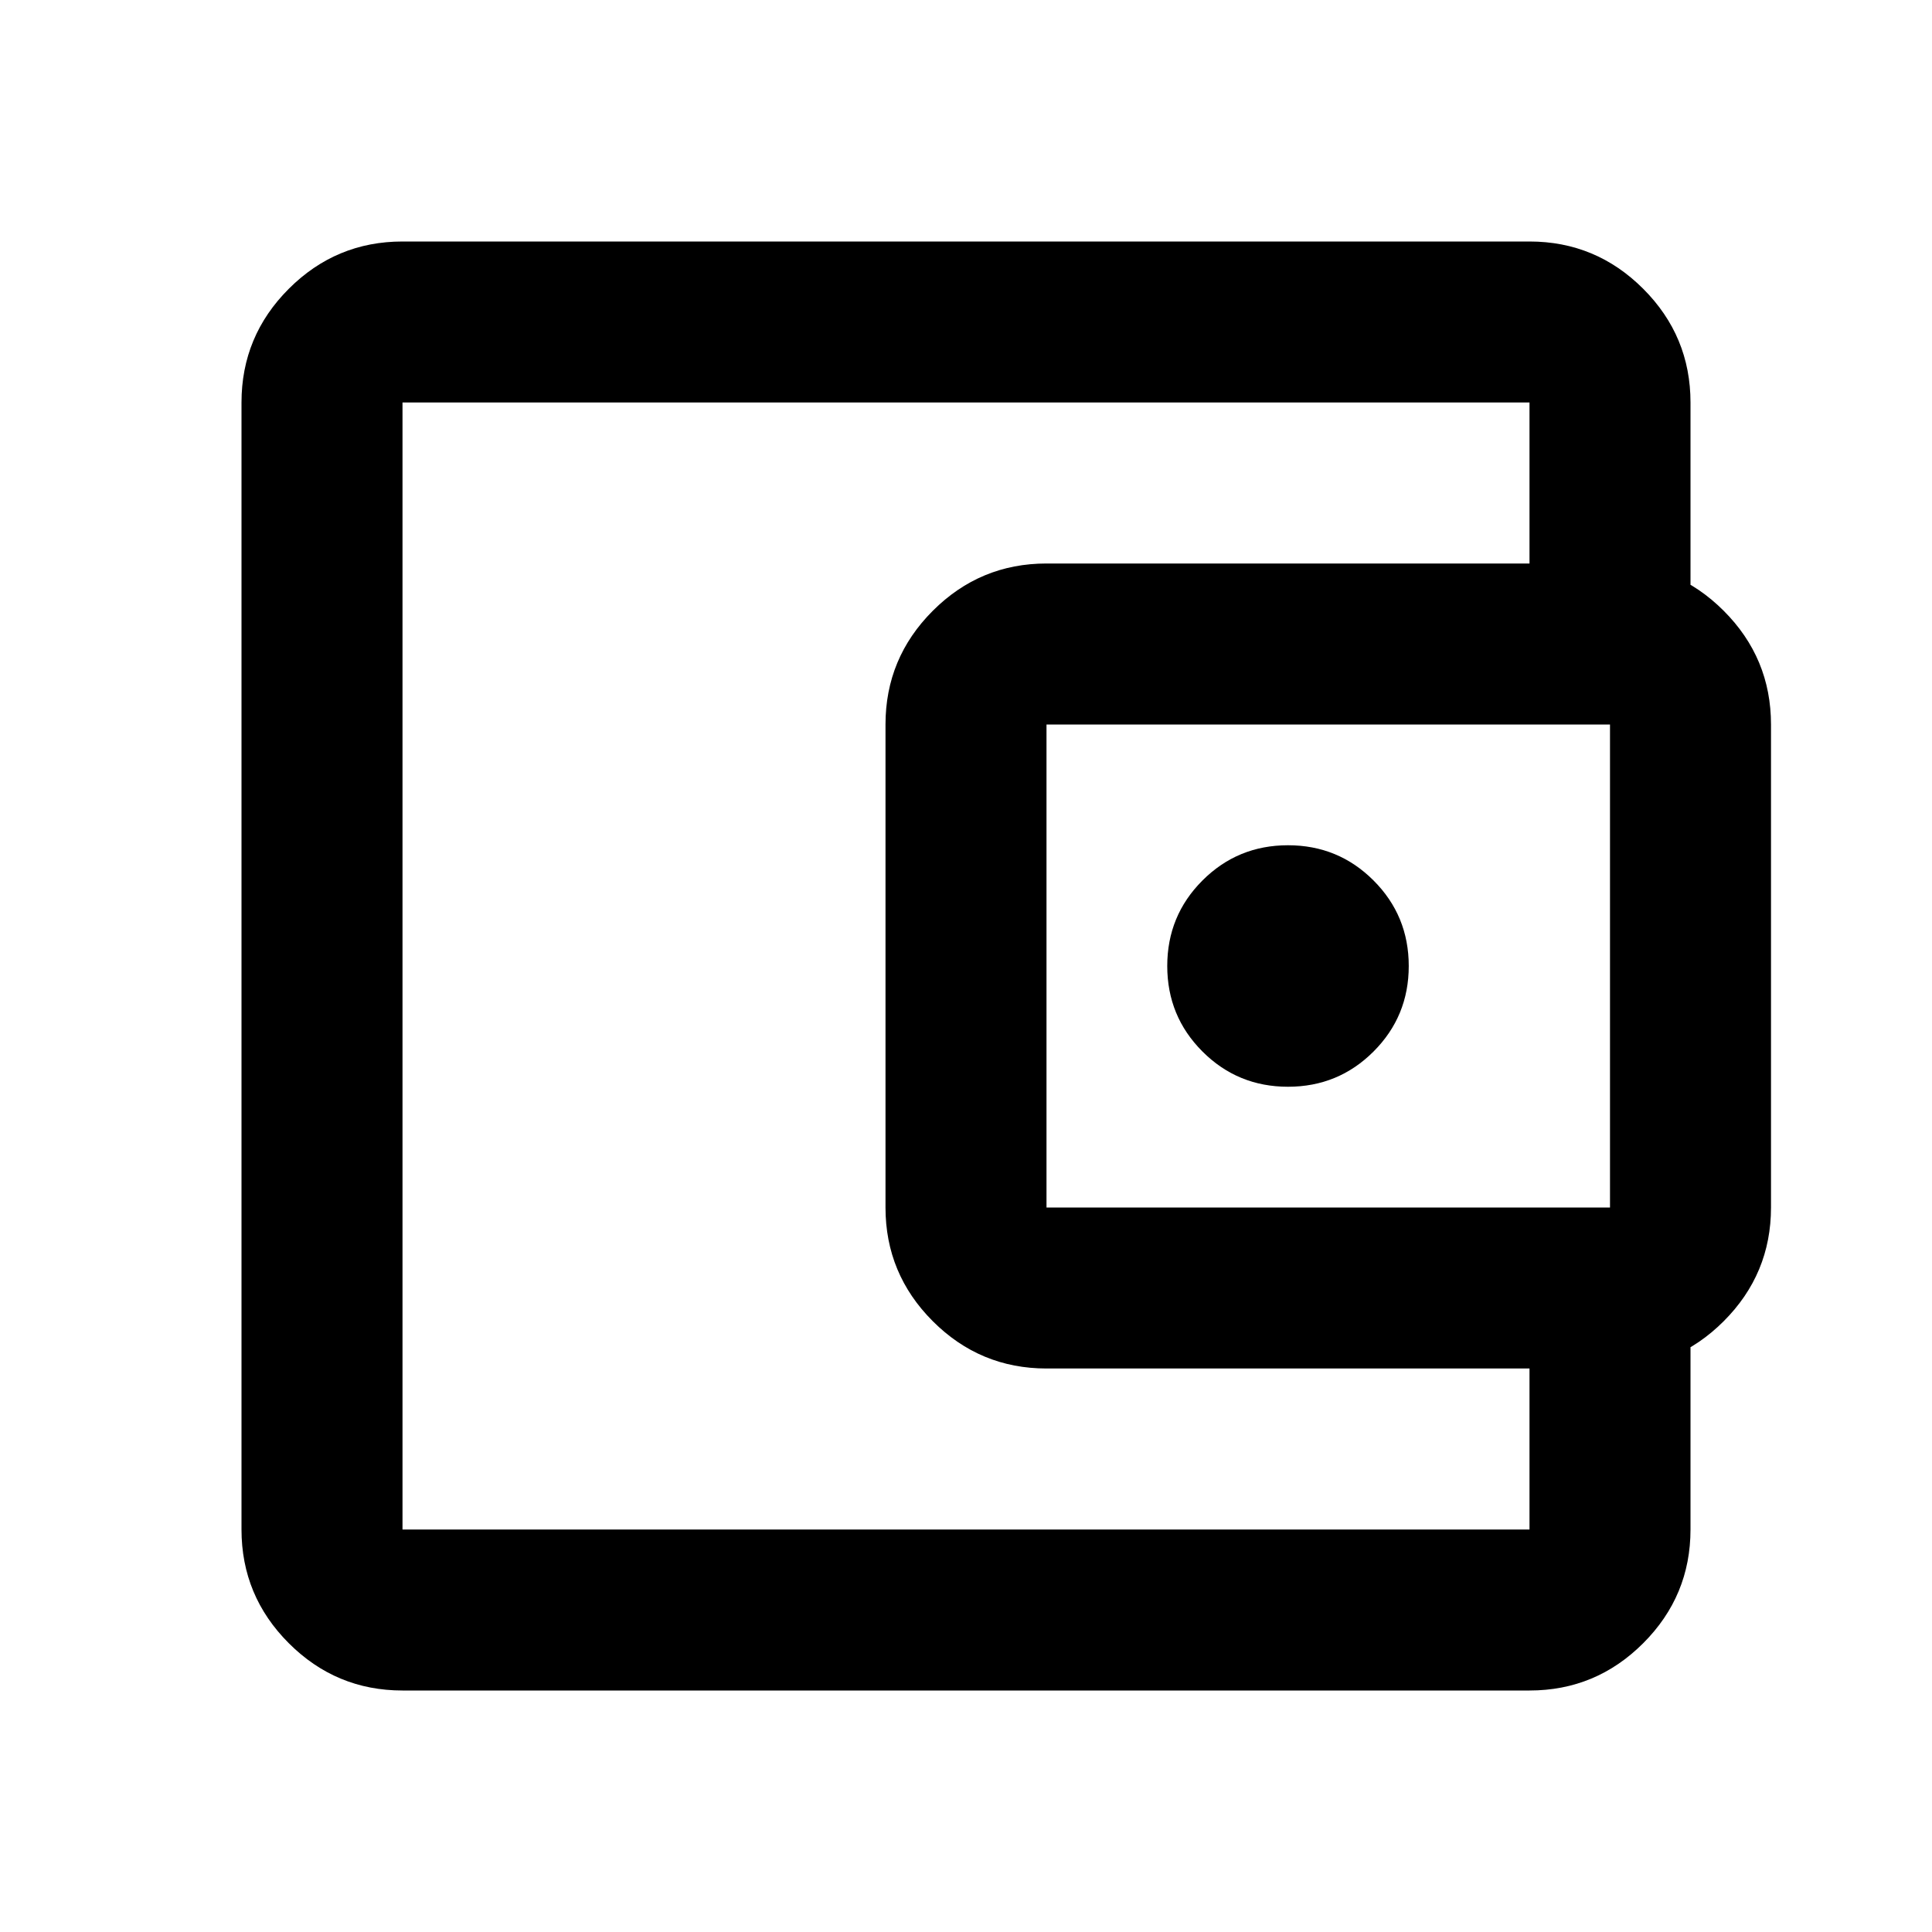
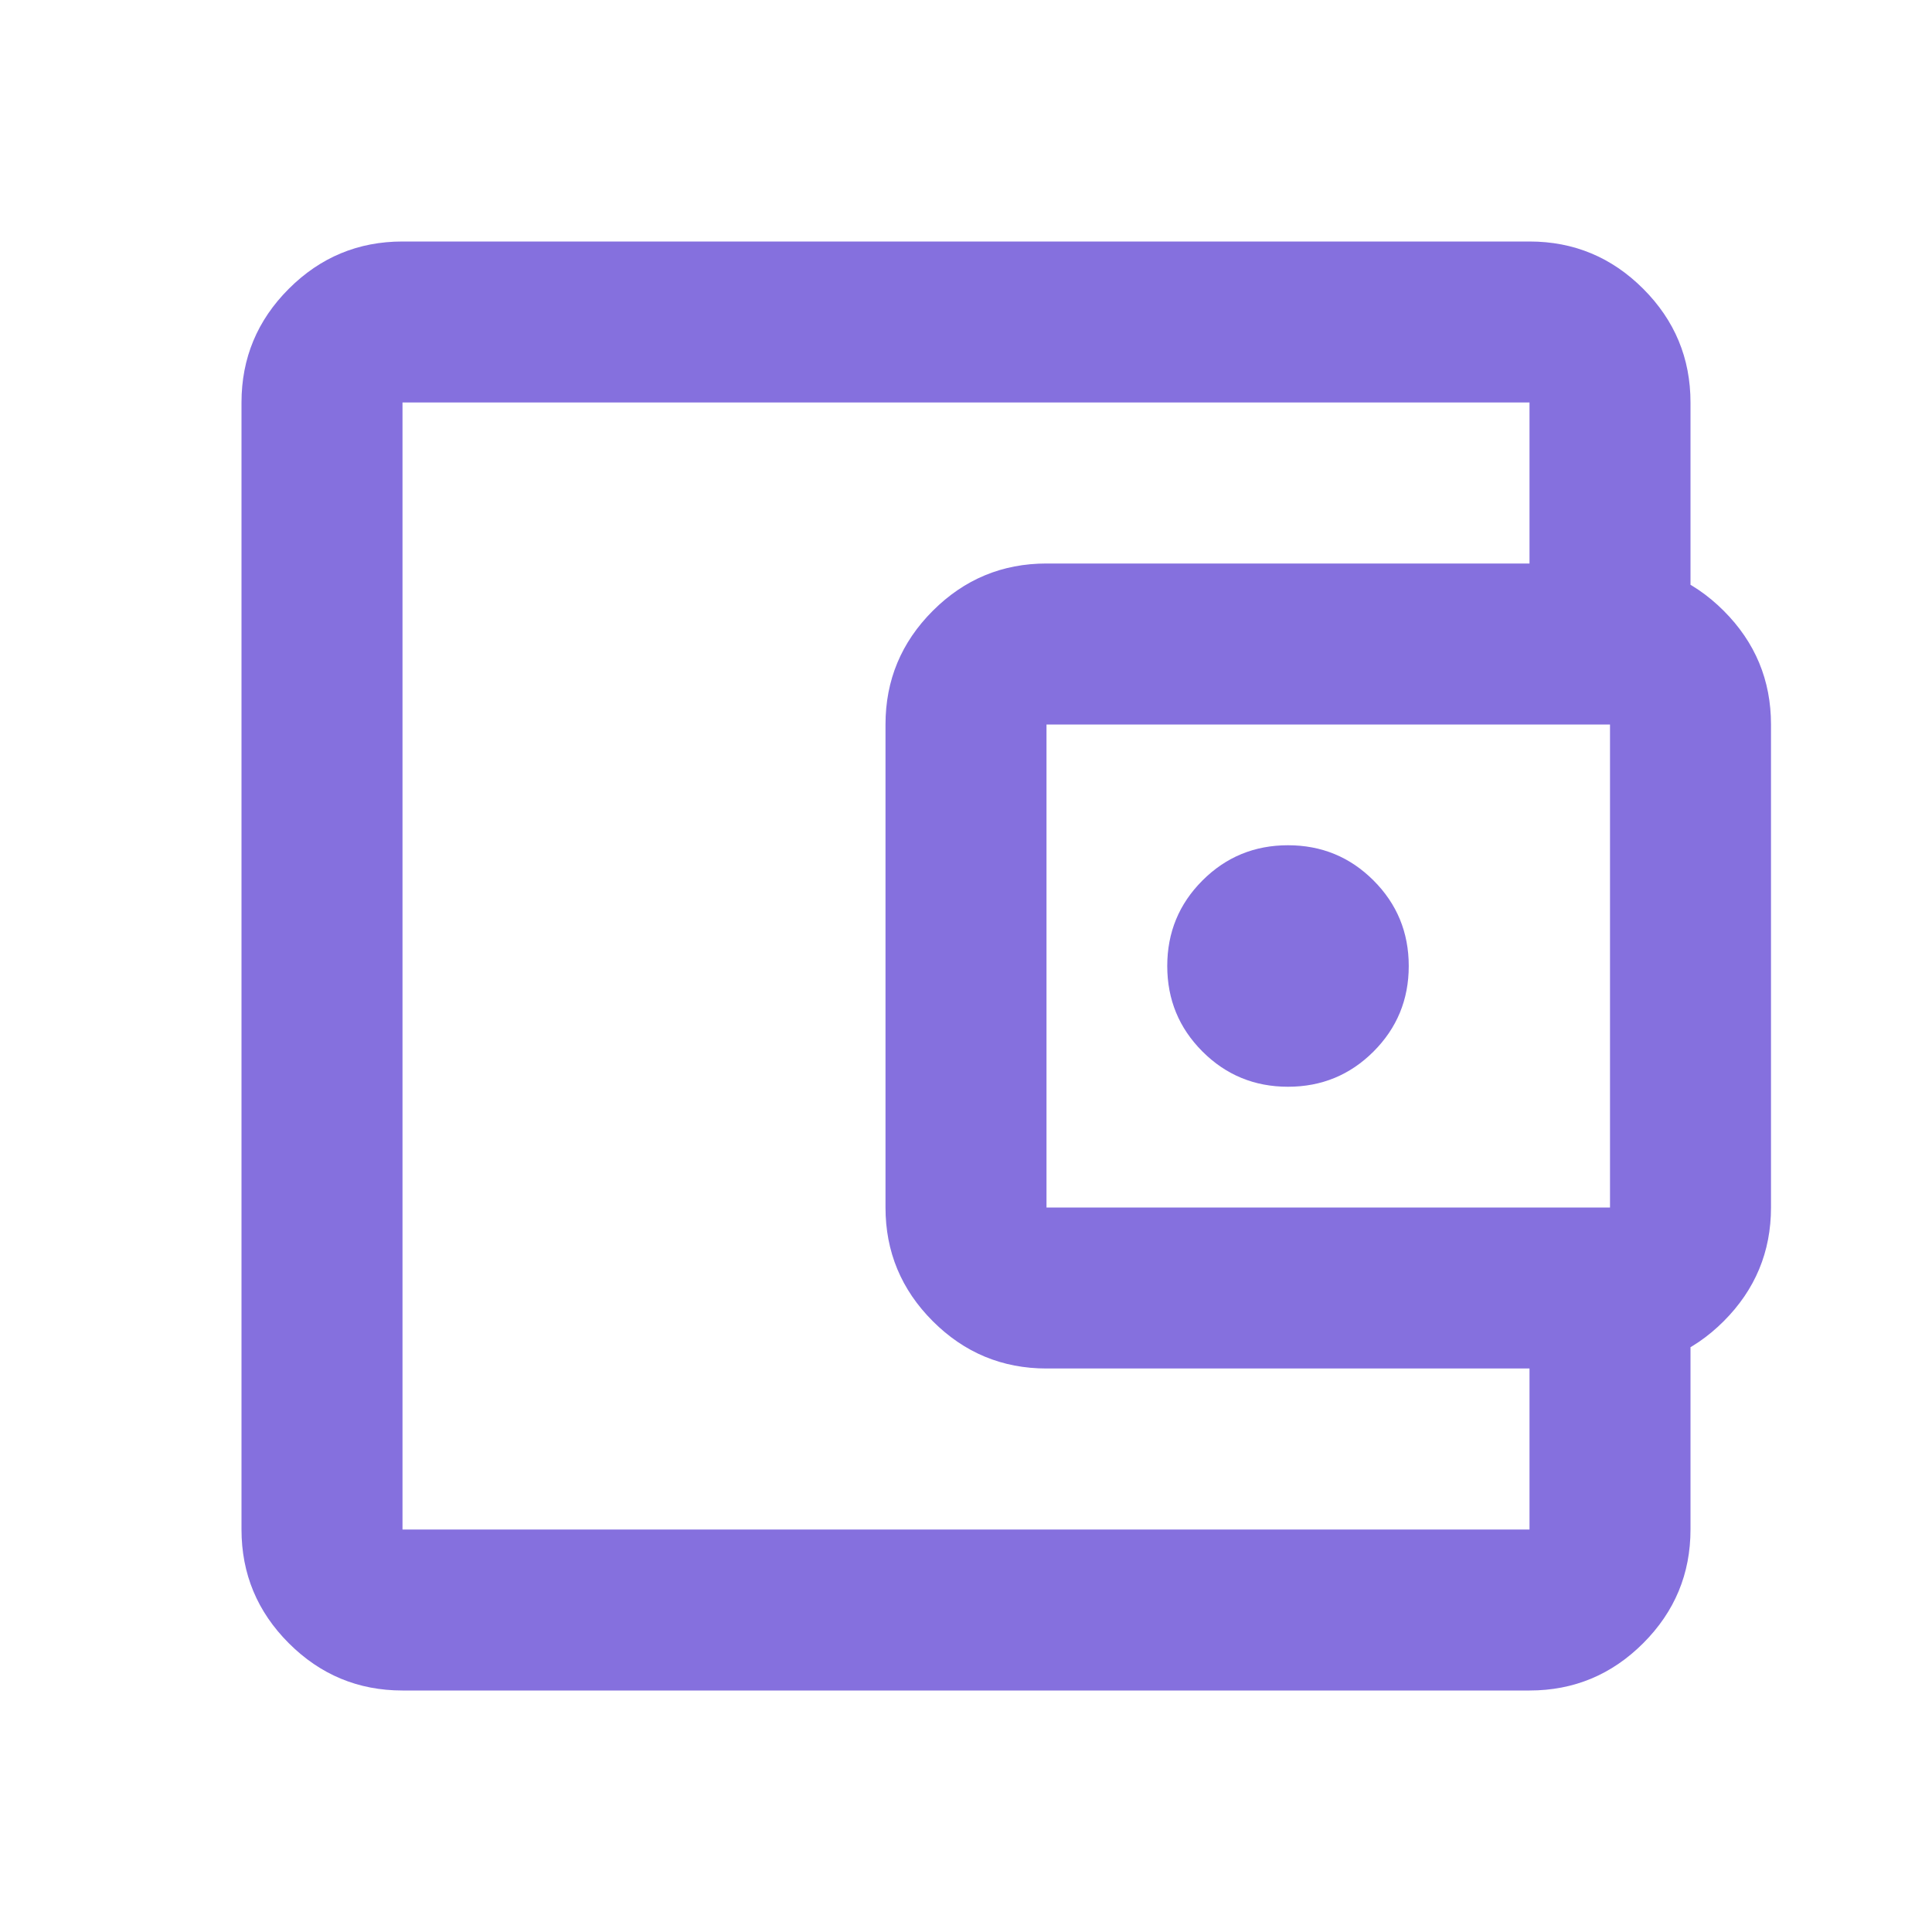
- <svg xmlns="http://www.w3.org/2000/svg" height="24px" viewBox="0 -960 960 960" width="24px" fill="#000000">
+ <svg xmlns="http://www.w3.org/2000/svg" height="24px" viewBox="0 -960 960 960" width="24px" fill="#8570de">
  <path d="M200-200v-560 560Zm0 80q-33 0-56.5-23.5T120-200v-560q0-33 23.5-56.5T200-840h560q33 0 56.5 23.5T840-760v100h-80v-100H200v560h560v-100h80v100q0 33-23.5 56.5T760-120H200Zm320-160q-33 0-56.5-23.5T440-360v-240q0-33 23.5-56.5T520-680h280q33 0 56.5 23.5T880-600v240q0 33-23.5 56.5T800-280H520Zm280-80v-240H520v240h280Zm-160-60q25 0 42.5-17.5T700-480q0-25-17.5-42.5T640-540q-25 0-42.5 17.5T580-480q0 25 17.5 42.5T640-420Z" />
</svg>
